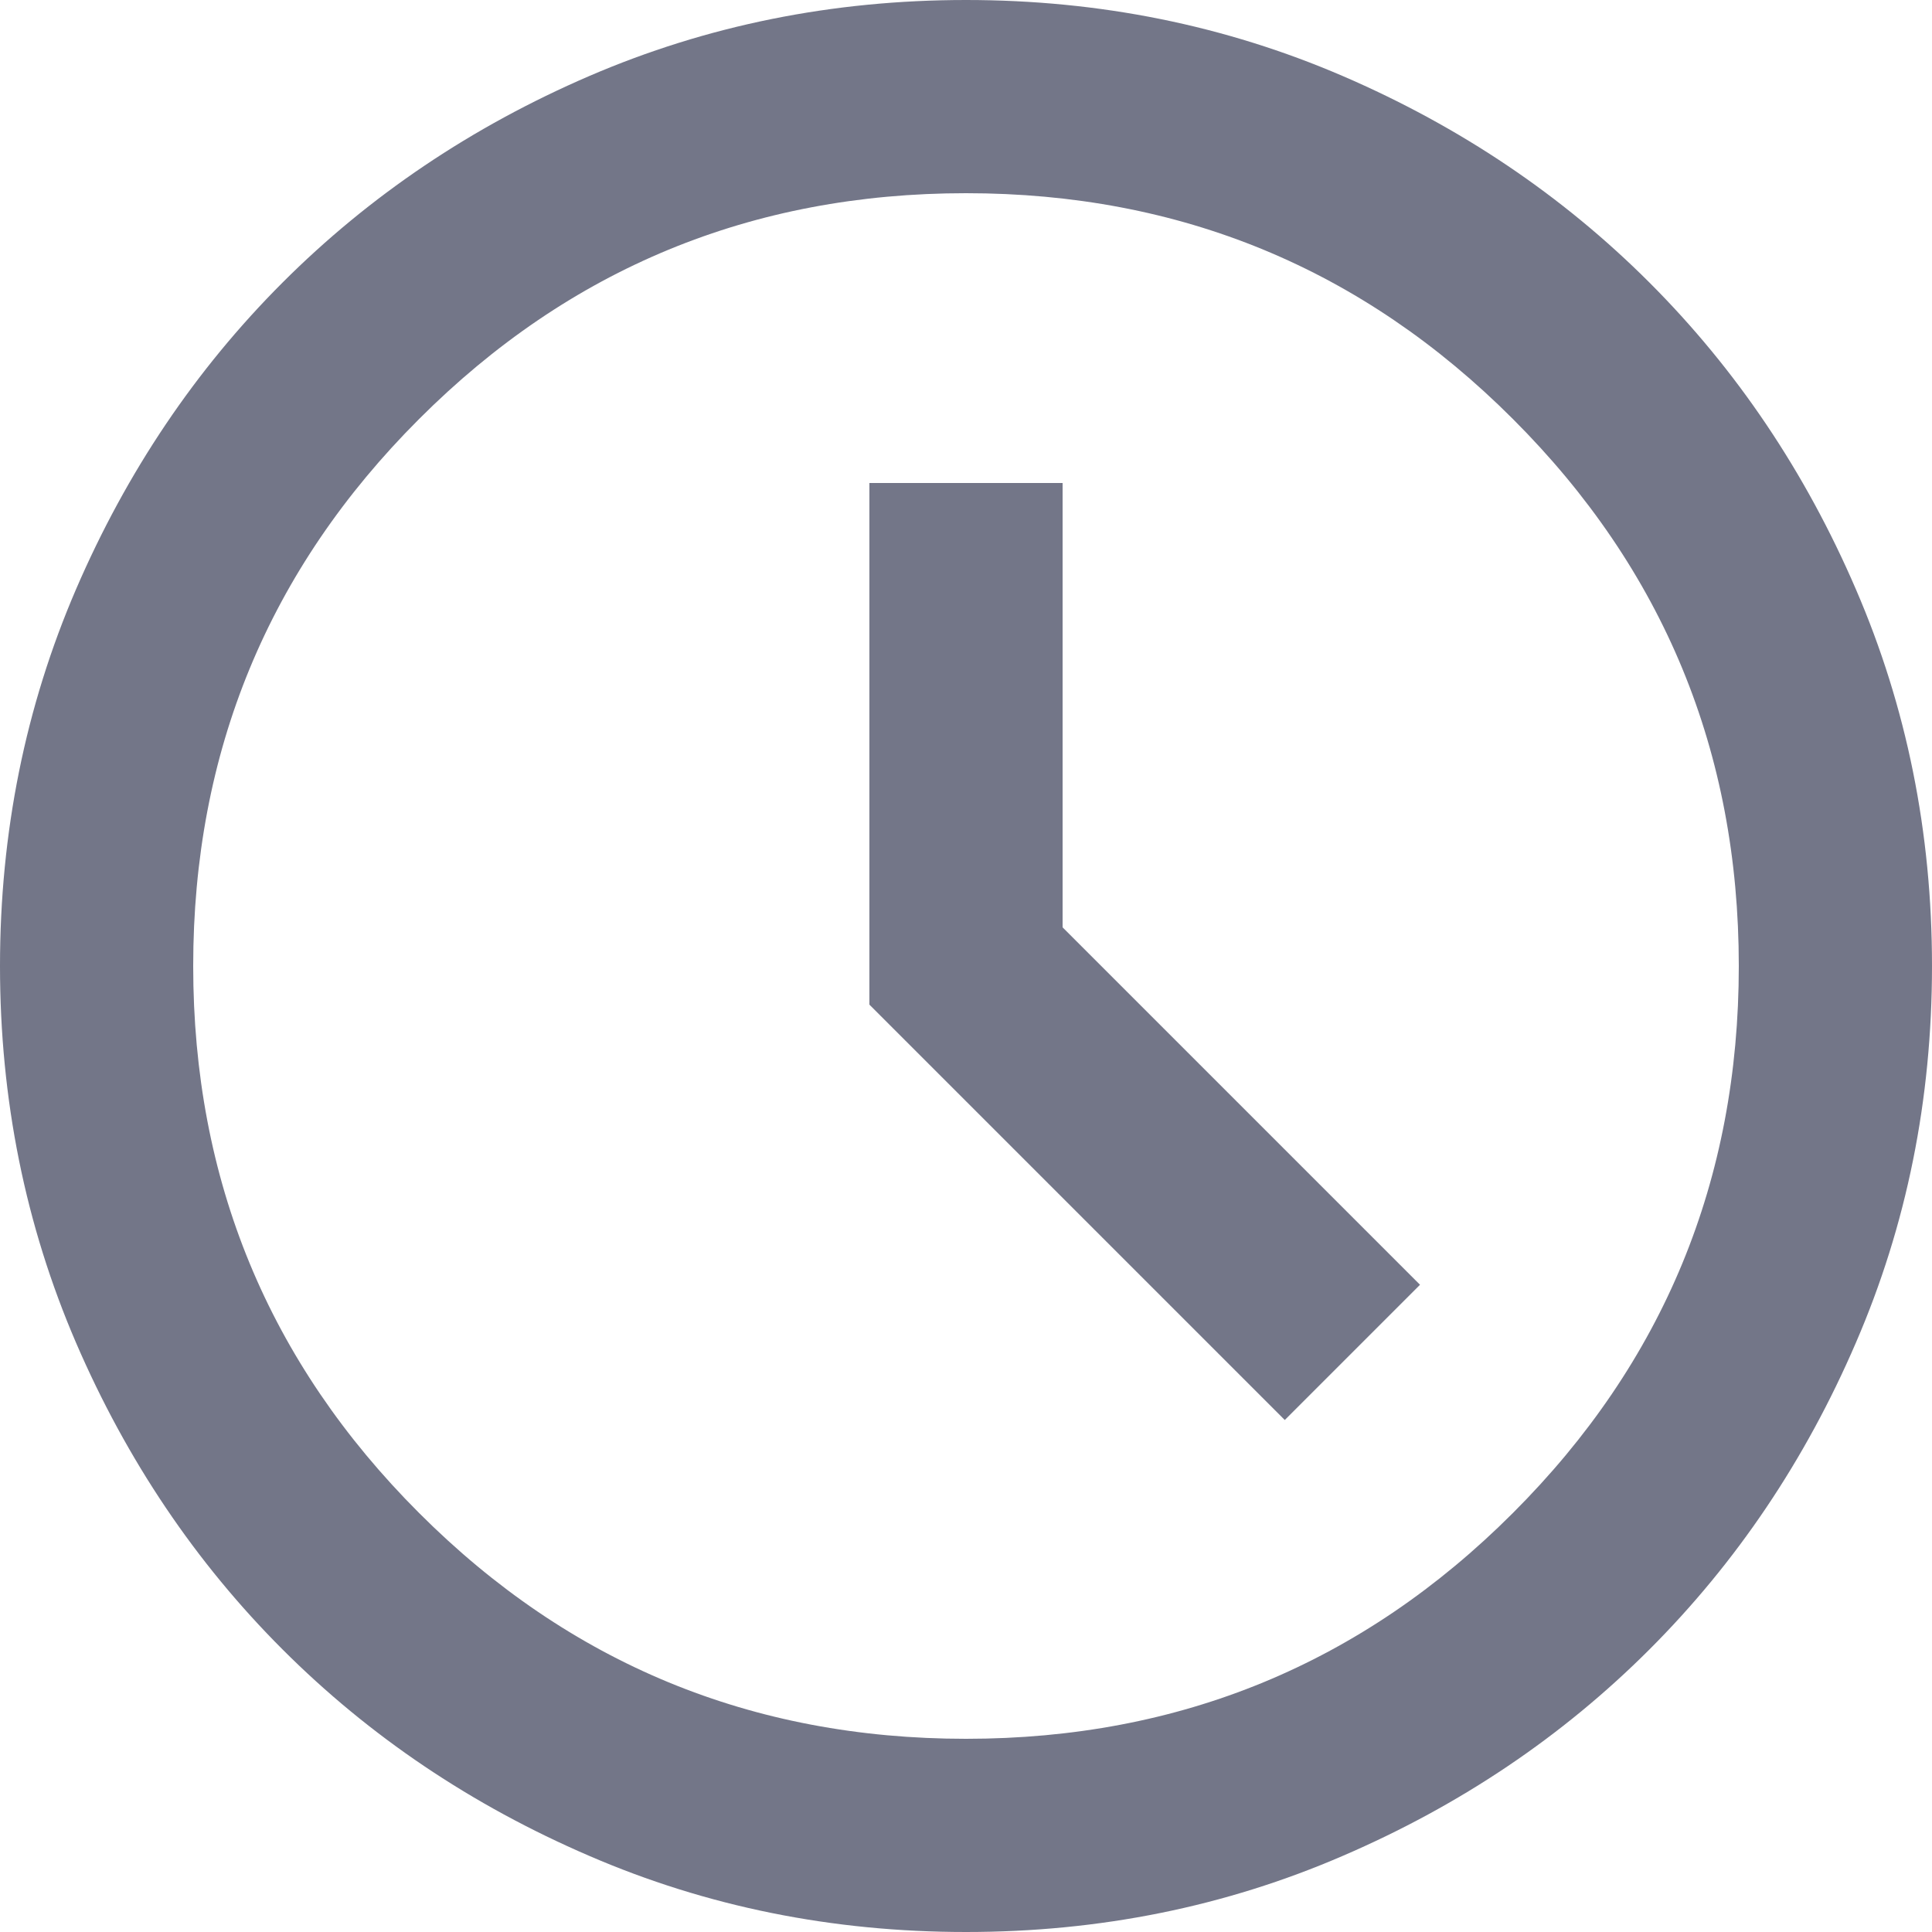
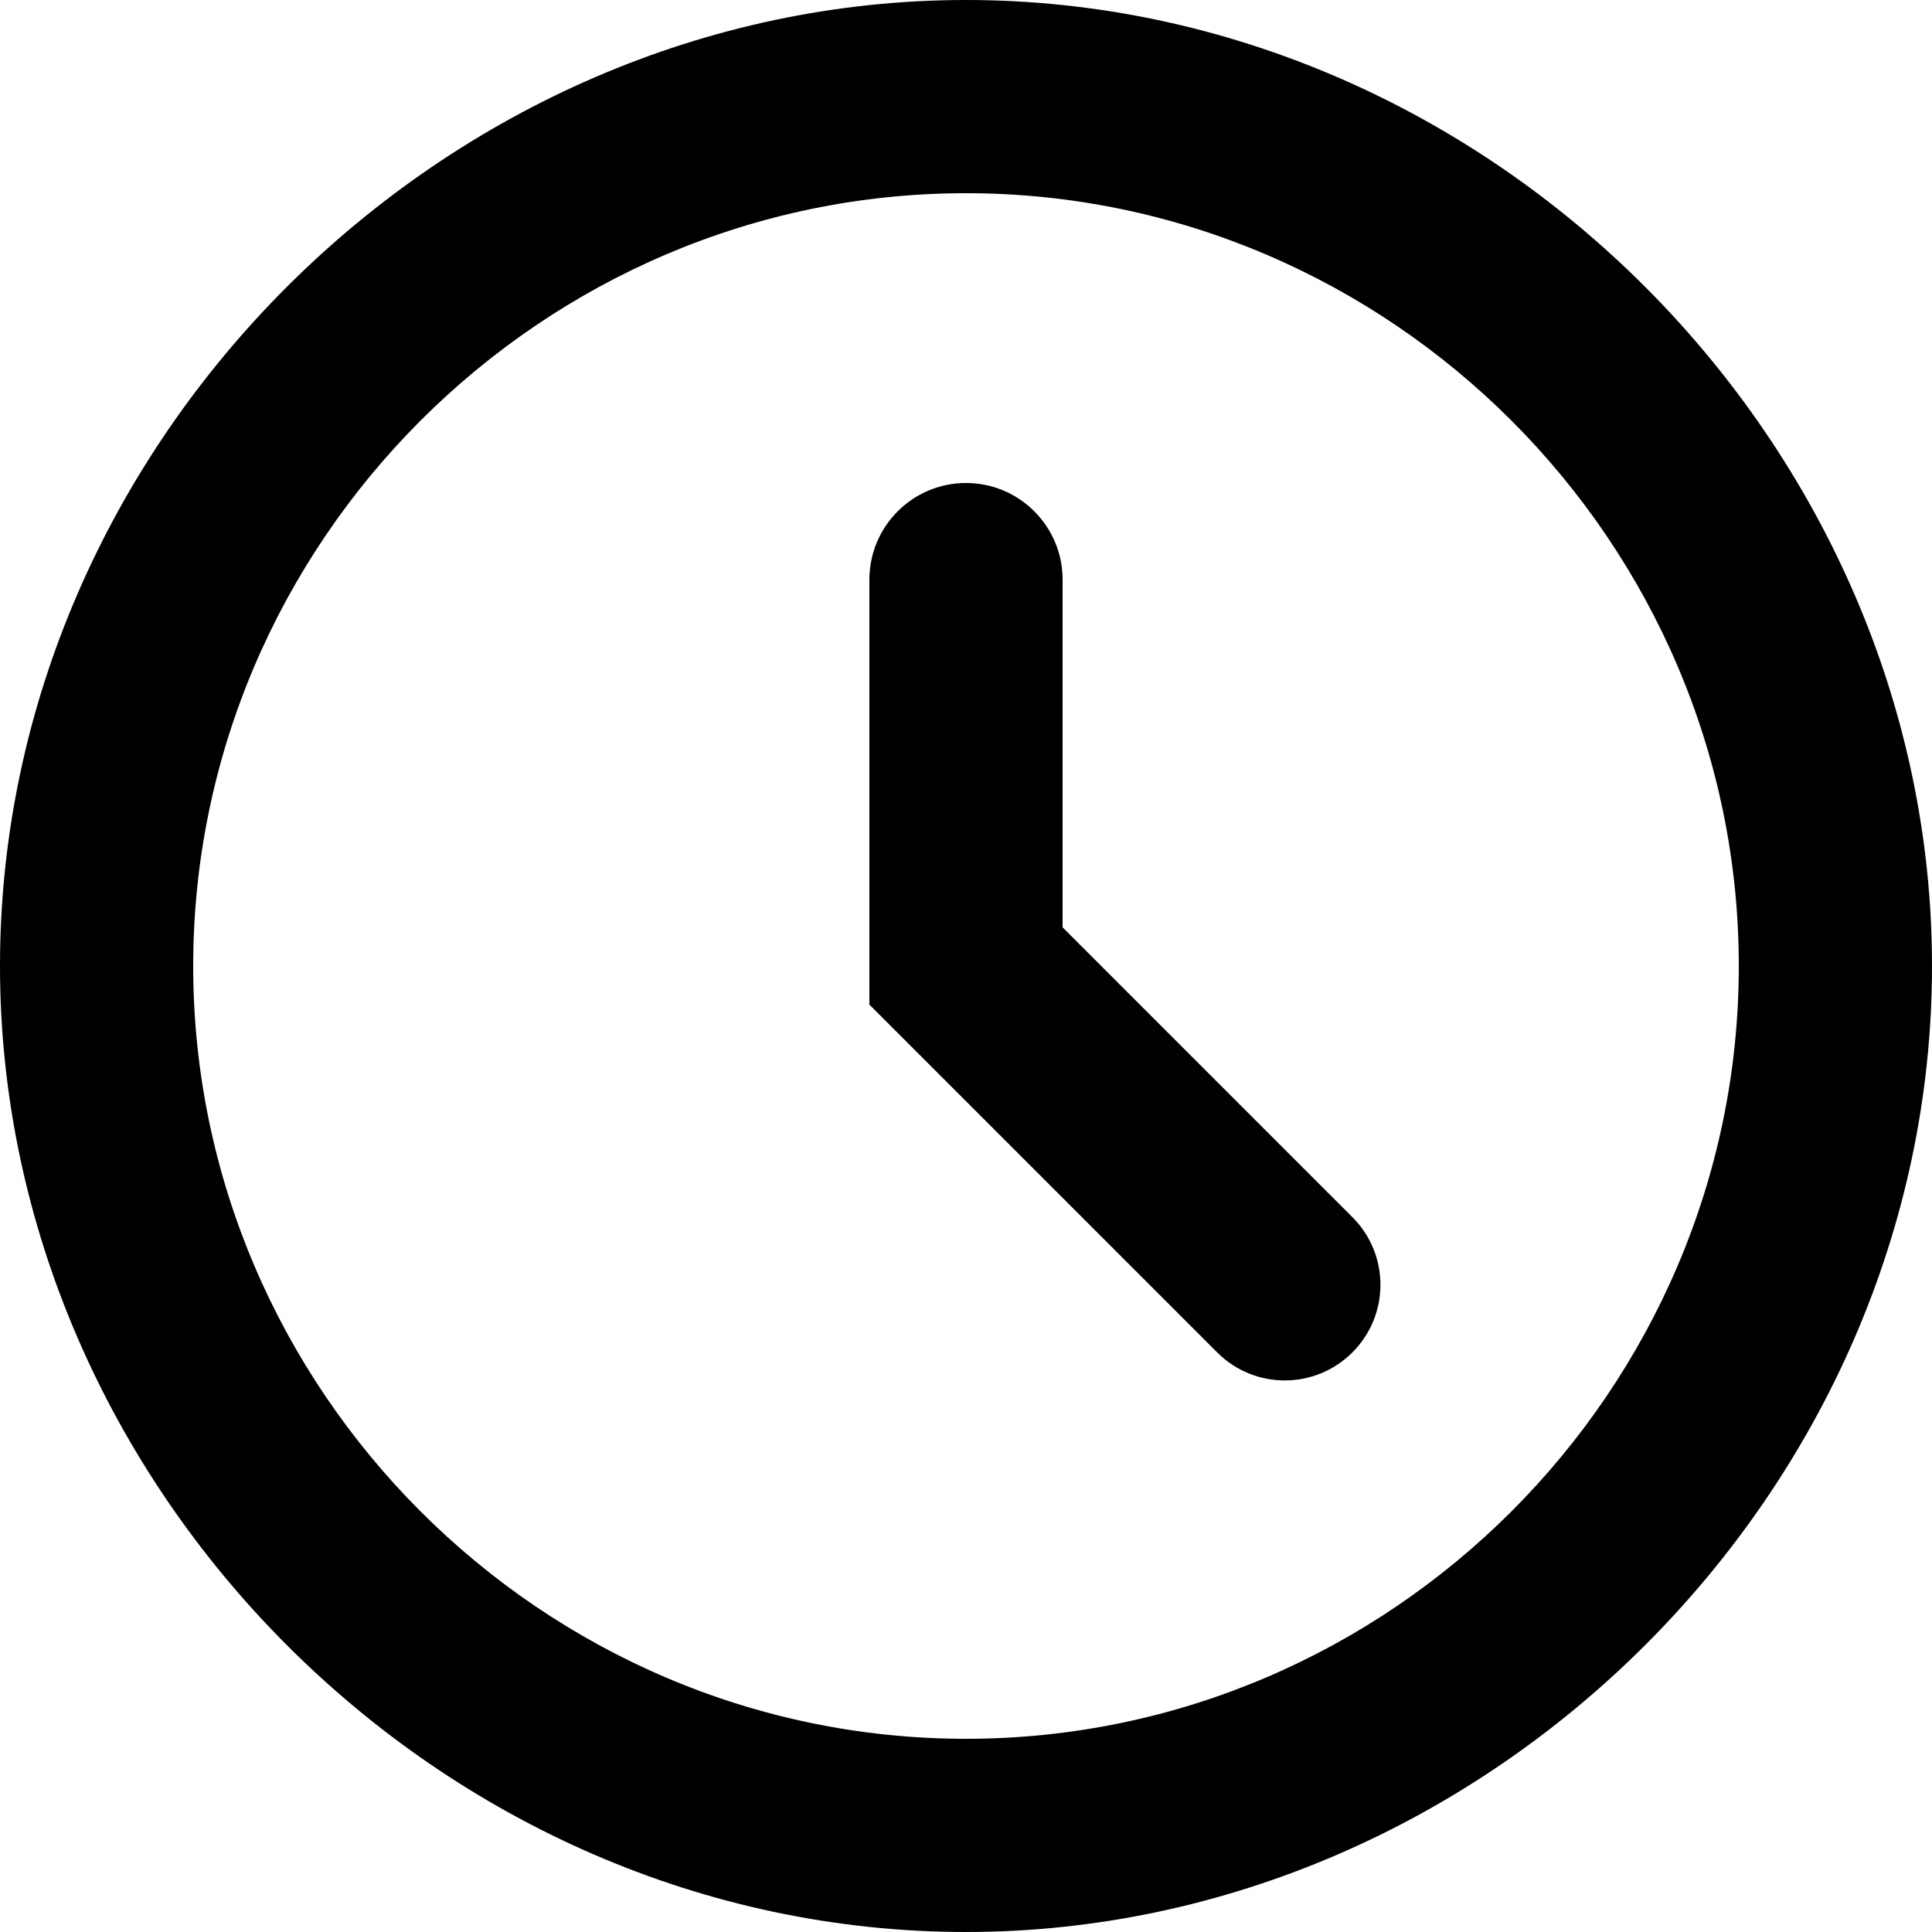
<svg xmlns="http://www.w3.org/2000/svg" width="20" height="20" viewBox="0 0 20 20" fill="none">
-   <path d="M13.3 14.7L14.7 13.3L11 9.6V5H9V10.4L13.3 14.7ZM10 20C8.617 20 7.317 19.738 6.1 19.212C4.883 18.688 3.825 17.975 2.925 17.075C2.025 16.175 1.312 15.117 0.787 13.9C0.263 12.683 0 11.383 0 10C0 8.617 0.263 7.317 0.787 6.1C1.312 4.883 2.025 3.825 2.925 2.925C3.825 2.025 4.883 1.312 6.1 0.787C7.317 0.263 8.617 0 10 0C11.383 0 12.683 0.263 13.9 0.787C15.117 1.312 16.175 2.025 17.075 2.925C17.975 3.825 18.688 4.883 19.212 6.1C19.738 7.317 20 8.617 20 10C20 11.383 19.738 12.683 19.212 13.9C18.688 15.117 17.975 16.175 17.075 17.075C16.175 17.975 15.117 18.688 13.9 19.212C12.683 19.738 11.383 20 10 20ZM10 18C12.217 18 14.104 17.221 15.662 15.662C17.221 14.104 18 12.217 18 10C18 7.783 17.221 5.896 15.662 4.338C14.104 2.779 12.217 2 10 2C7.783 2 5.896 2.779 4.338 4.338C2.779 5.896 2 7.783 2 10C2 12.217 2.779 14.104 4.338 15.662C5.896 17.221 7.783 18 10 18Z" fill="#737688" />
+   <path d="M12.6 14C12.987 14.387 13.613 14.387 14 14C14.387 13.613 14.387 12.987 14 12.6L11 9.6V6C11 5.448 10.552 5 10 5C9.448 5 9 5.448 9 6V10.4L12.6 14ZM10 20C4.558 20 0 15.387 0 10C0 4.558 4.613 0 10 0C15.442 0 20 4.613 20 10C20 15.442 15.387 20 10 20ZM10 18C14.39 18 18 14.39 18 10C18 5.61 14.39 2 10 2C5.61 2 2 5.61 2 10C2 14.39 5.61 18 10 18Z" fill="currentColor" />
</svg>
